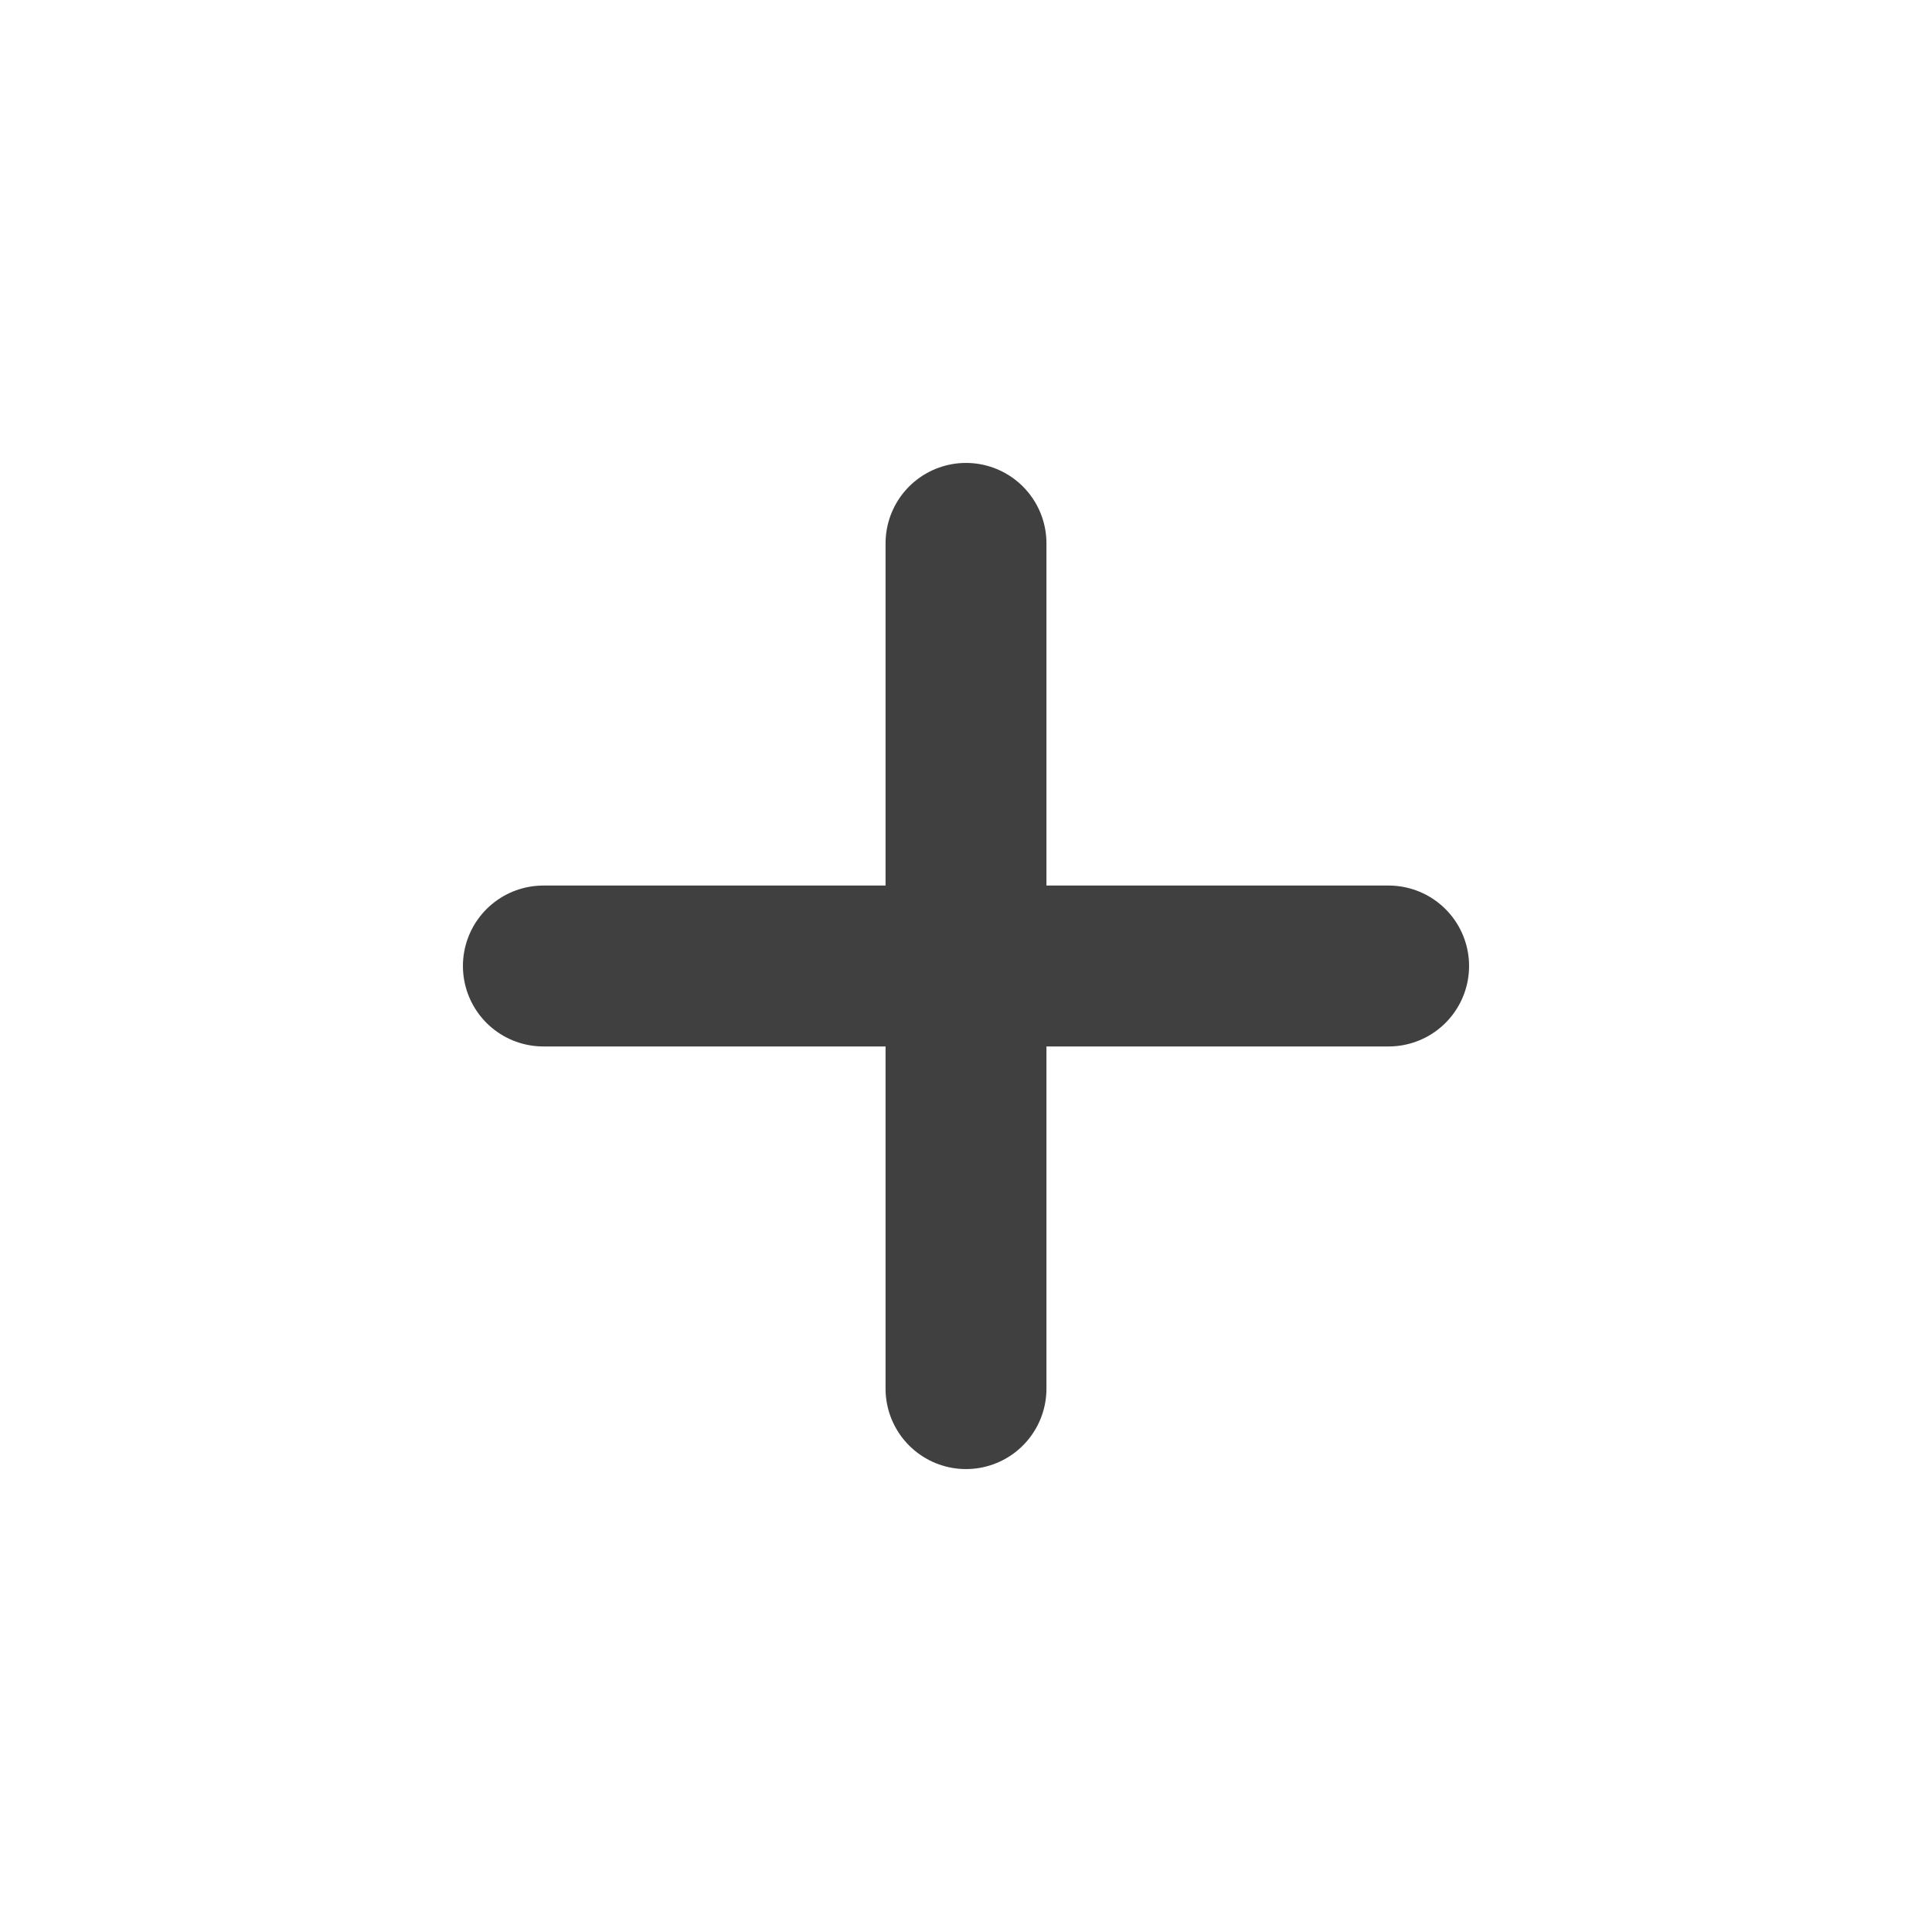
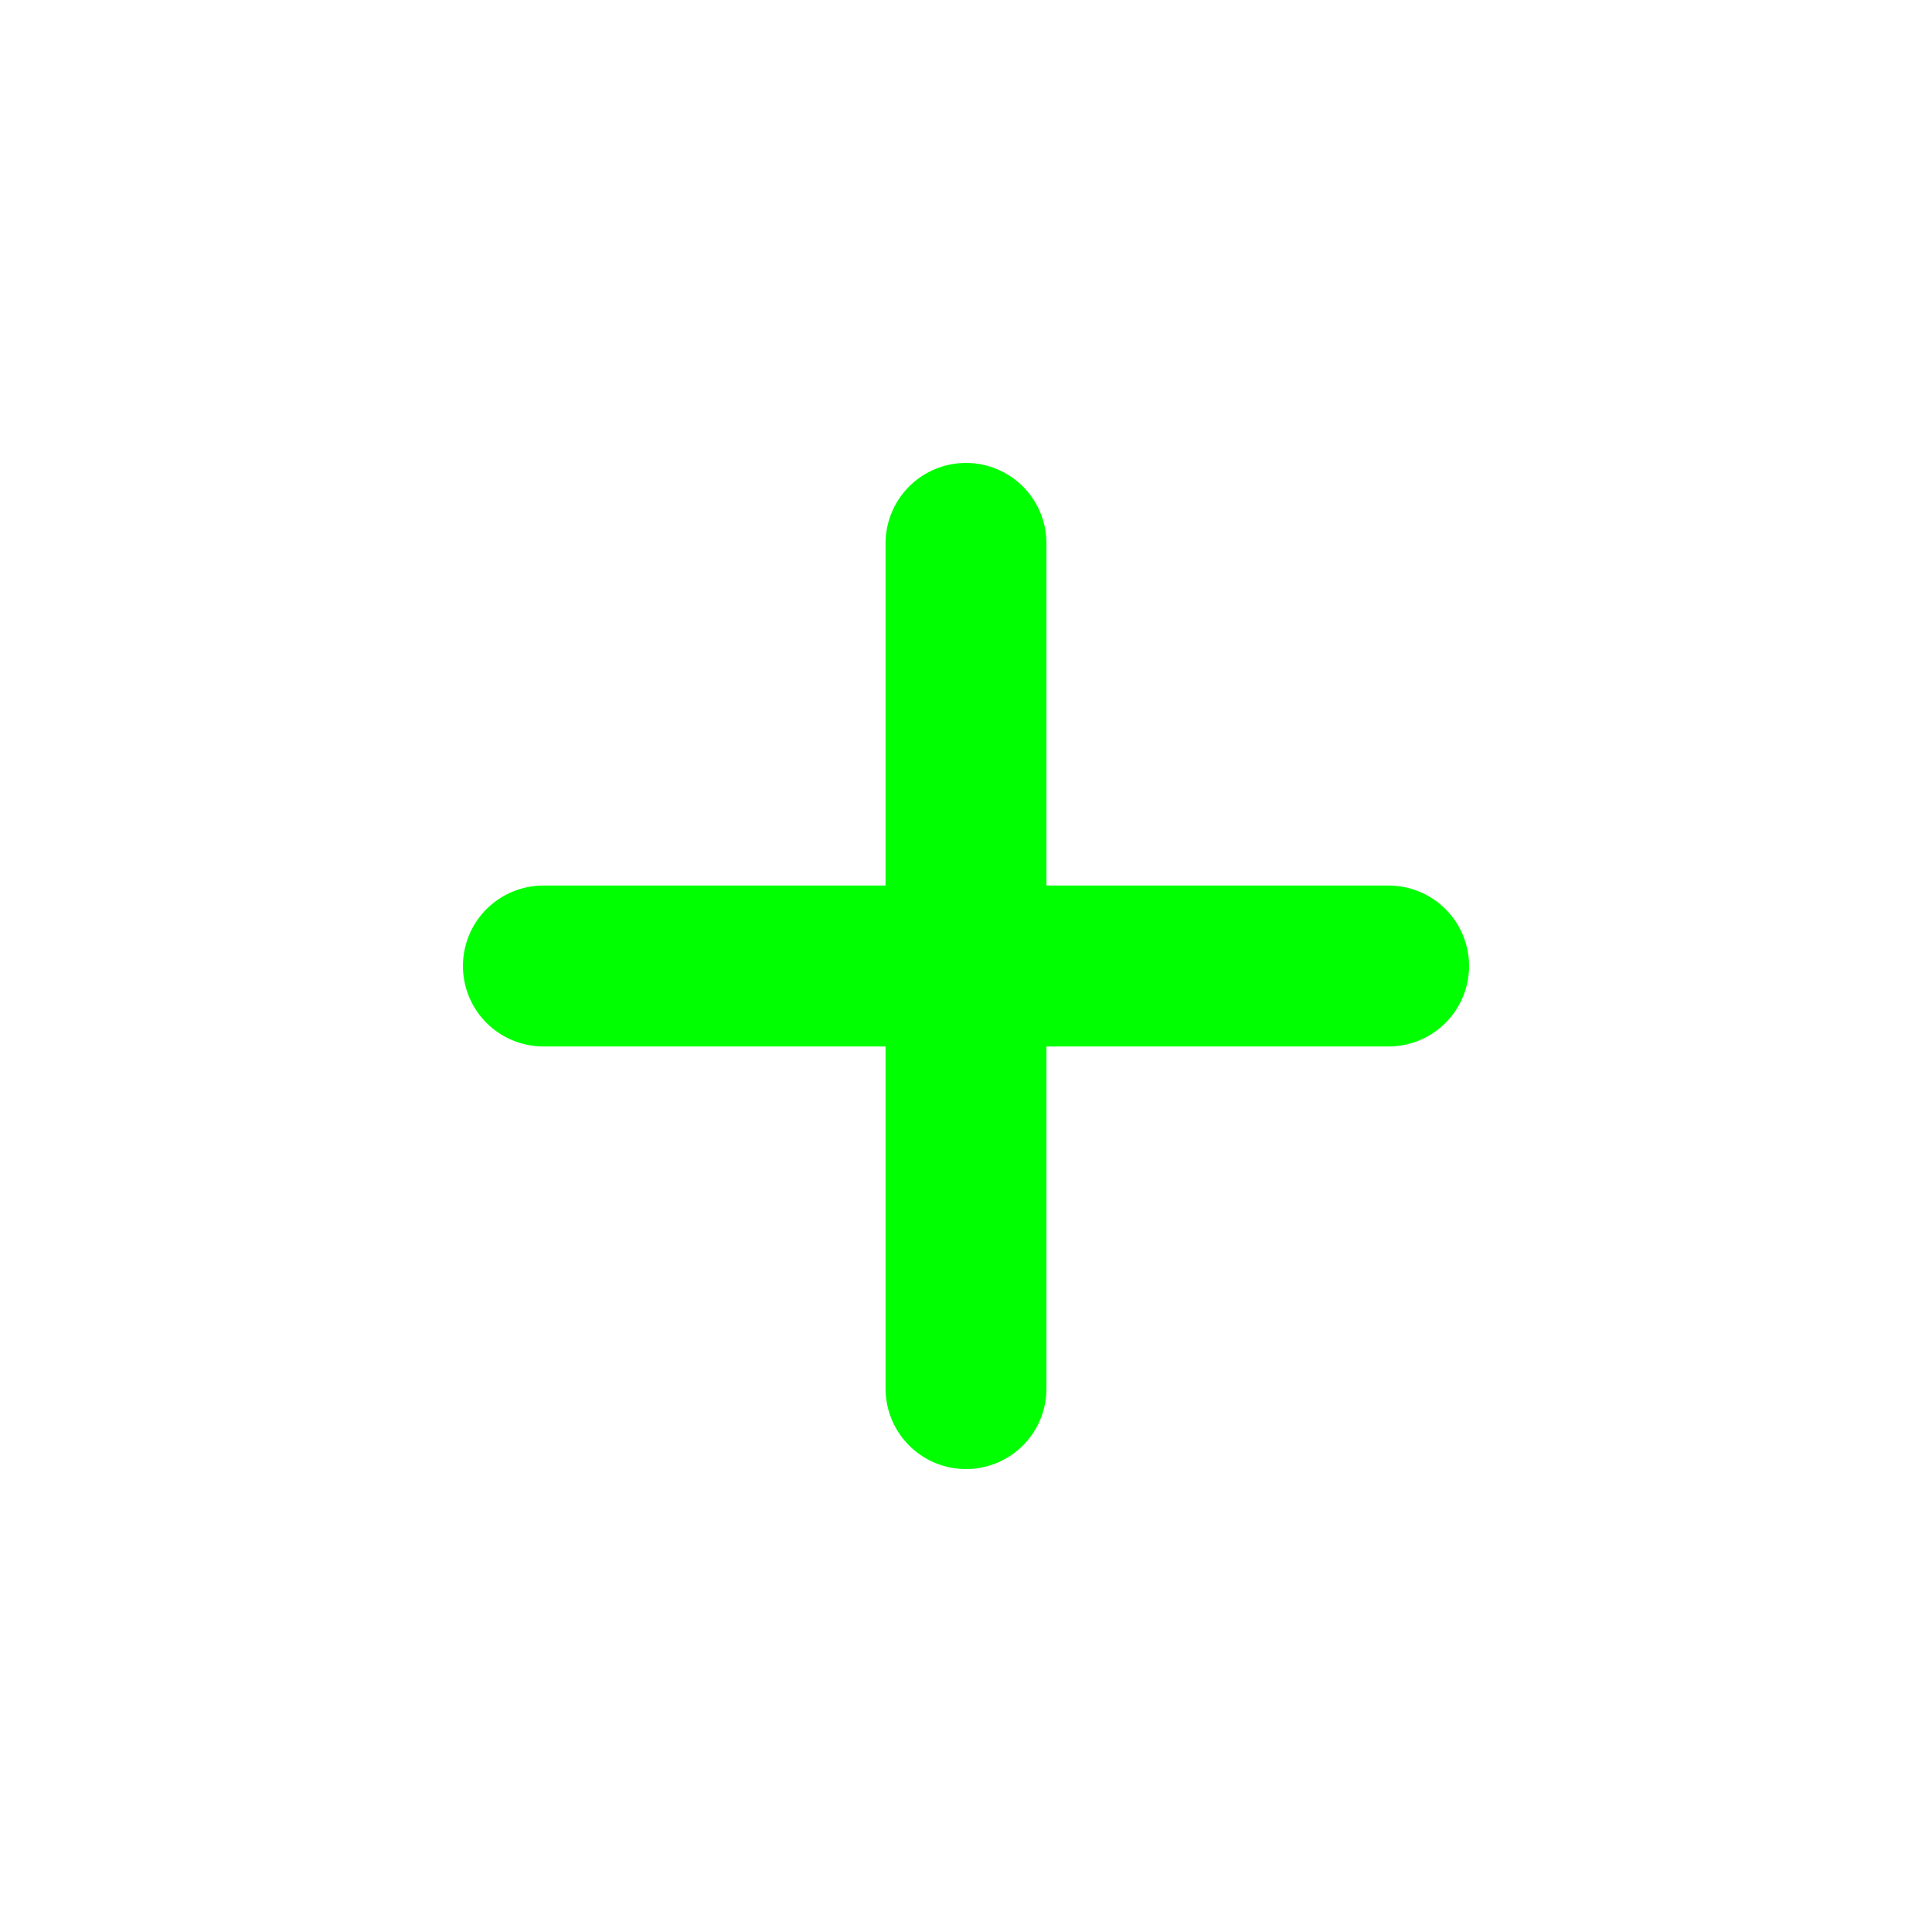
<svg xmlns="http://www.w3.org/2000/svg" width="64" height="64" viewBox="0 0 64 64" version="1.1" id="svg1">
  <defs id="defs1" />
-   <path d="M32 18L32 46M18 32l28 0" stroke="#404040" stroke-width="5.33" stroke-linecap="round" stroke-linejoin="round" fill="none" id="path1" />
+   <path d="M32 18L32 46M18 32l28 0" stroke="#00ff00" stroke-width="5.33" stroke-linecap="round" stroke-linejoin="round" fill="none" id="path1" />
</svg>
